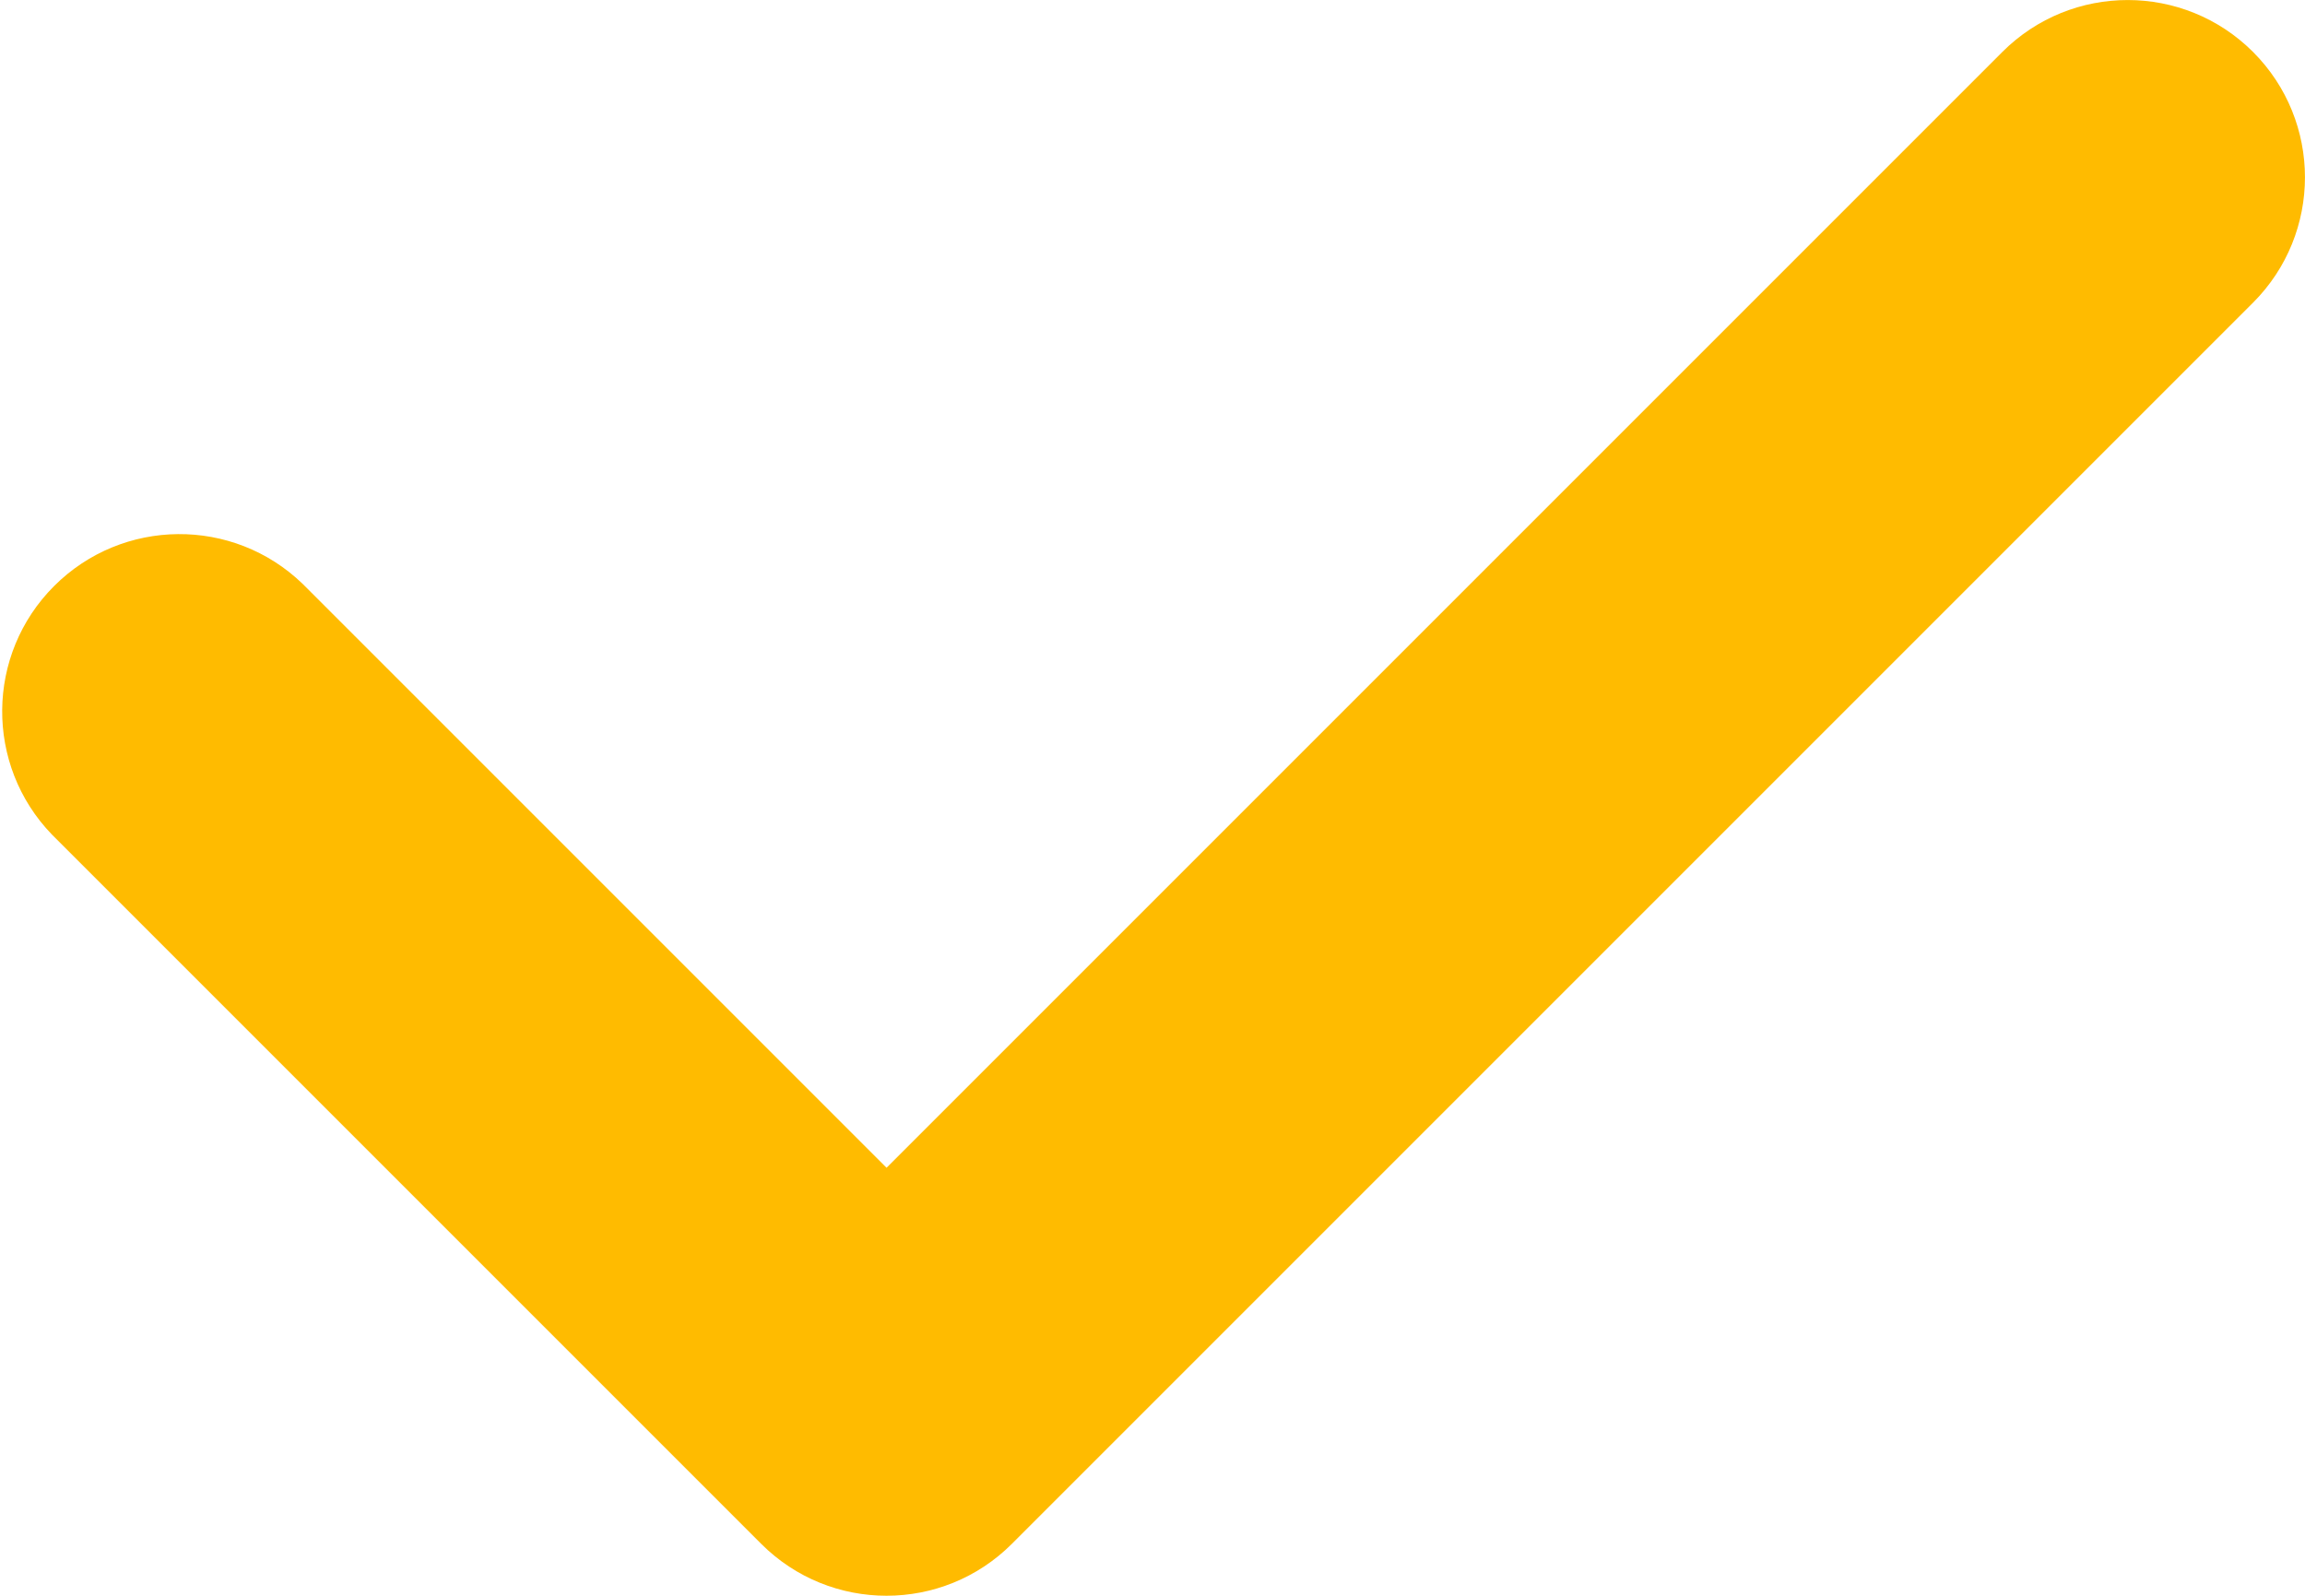
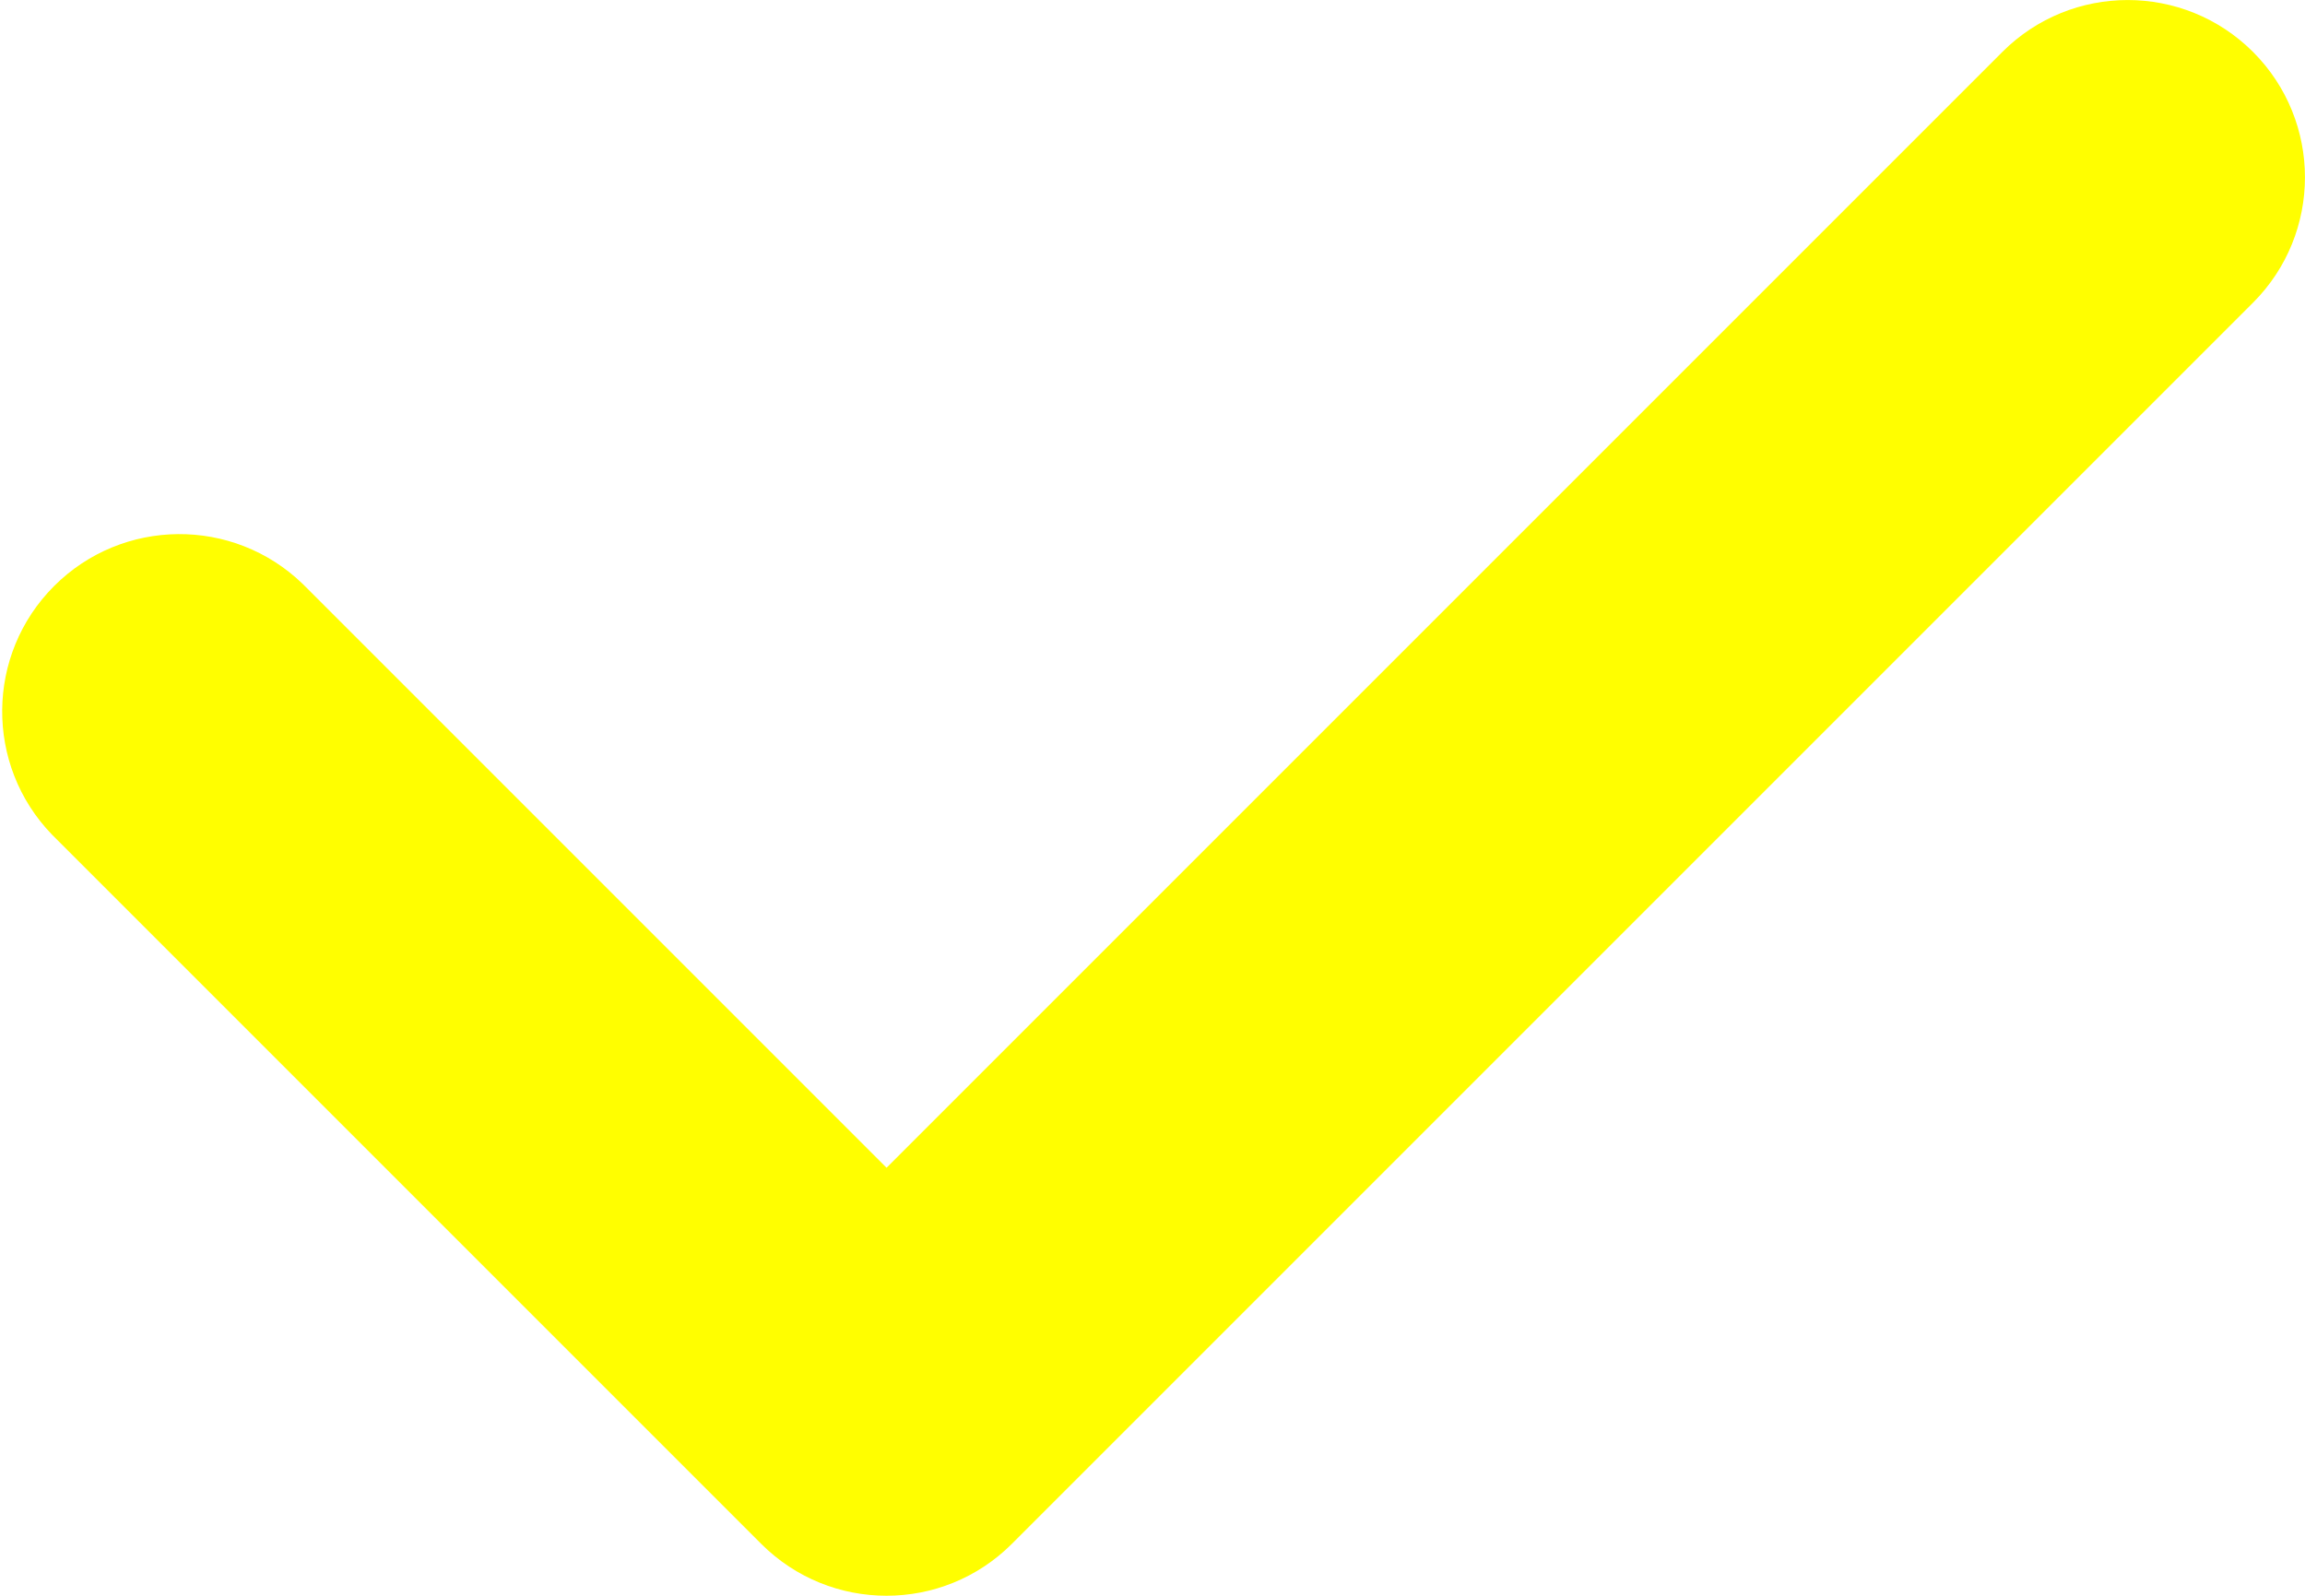
<svg xmlns="http://www.w3.org/2000/svg" width="13" height="9" fill="none">
-   <path fill-rule="evenodd" clip-rule="evenodd" d="M12.707.293a1 1 0 0 1 0 1.414l-7 7a1 1 0 0 1-1.414 0l-4-4a1 1 0 0 1 1.414-1.414L5 6.586 11.293.293a1 1 0 0 1 1.414 0Z" fill="#FB0" />
+   <path fill-rule="evenodd" clip-rule="evenodd" d="M12.707.293a1 1 0 0 1 0 1.414l-7 7a1 1 0 0 1-1.414 0l-4-4a1 1 0 0 1 1.414-1.414L5 6.586 11.293.293a1 1 0 0 1 1.414 0Z" fill="#fffe00" />
</svg>
